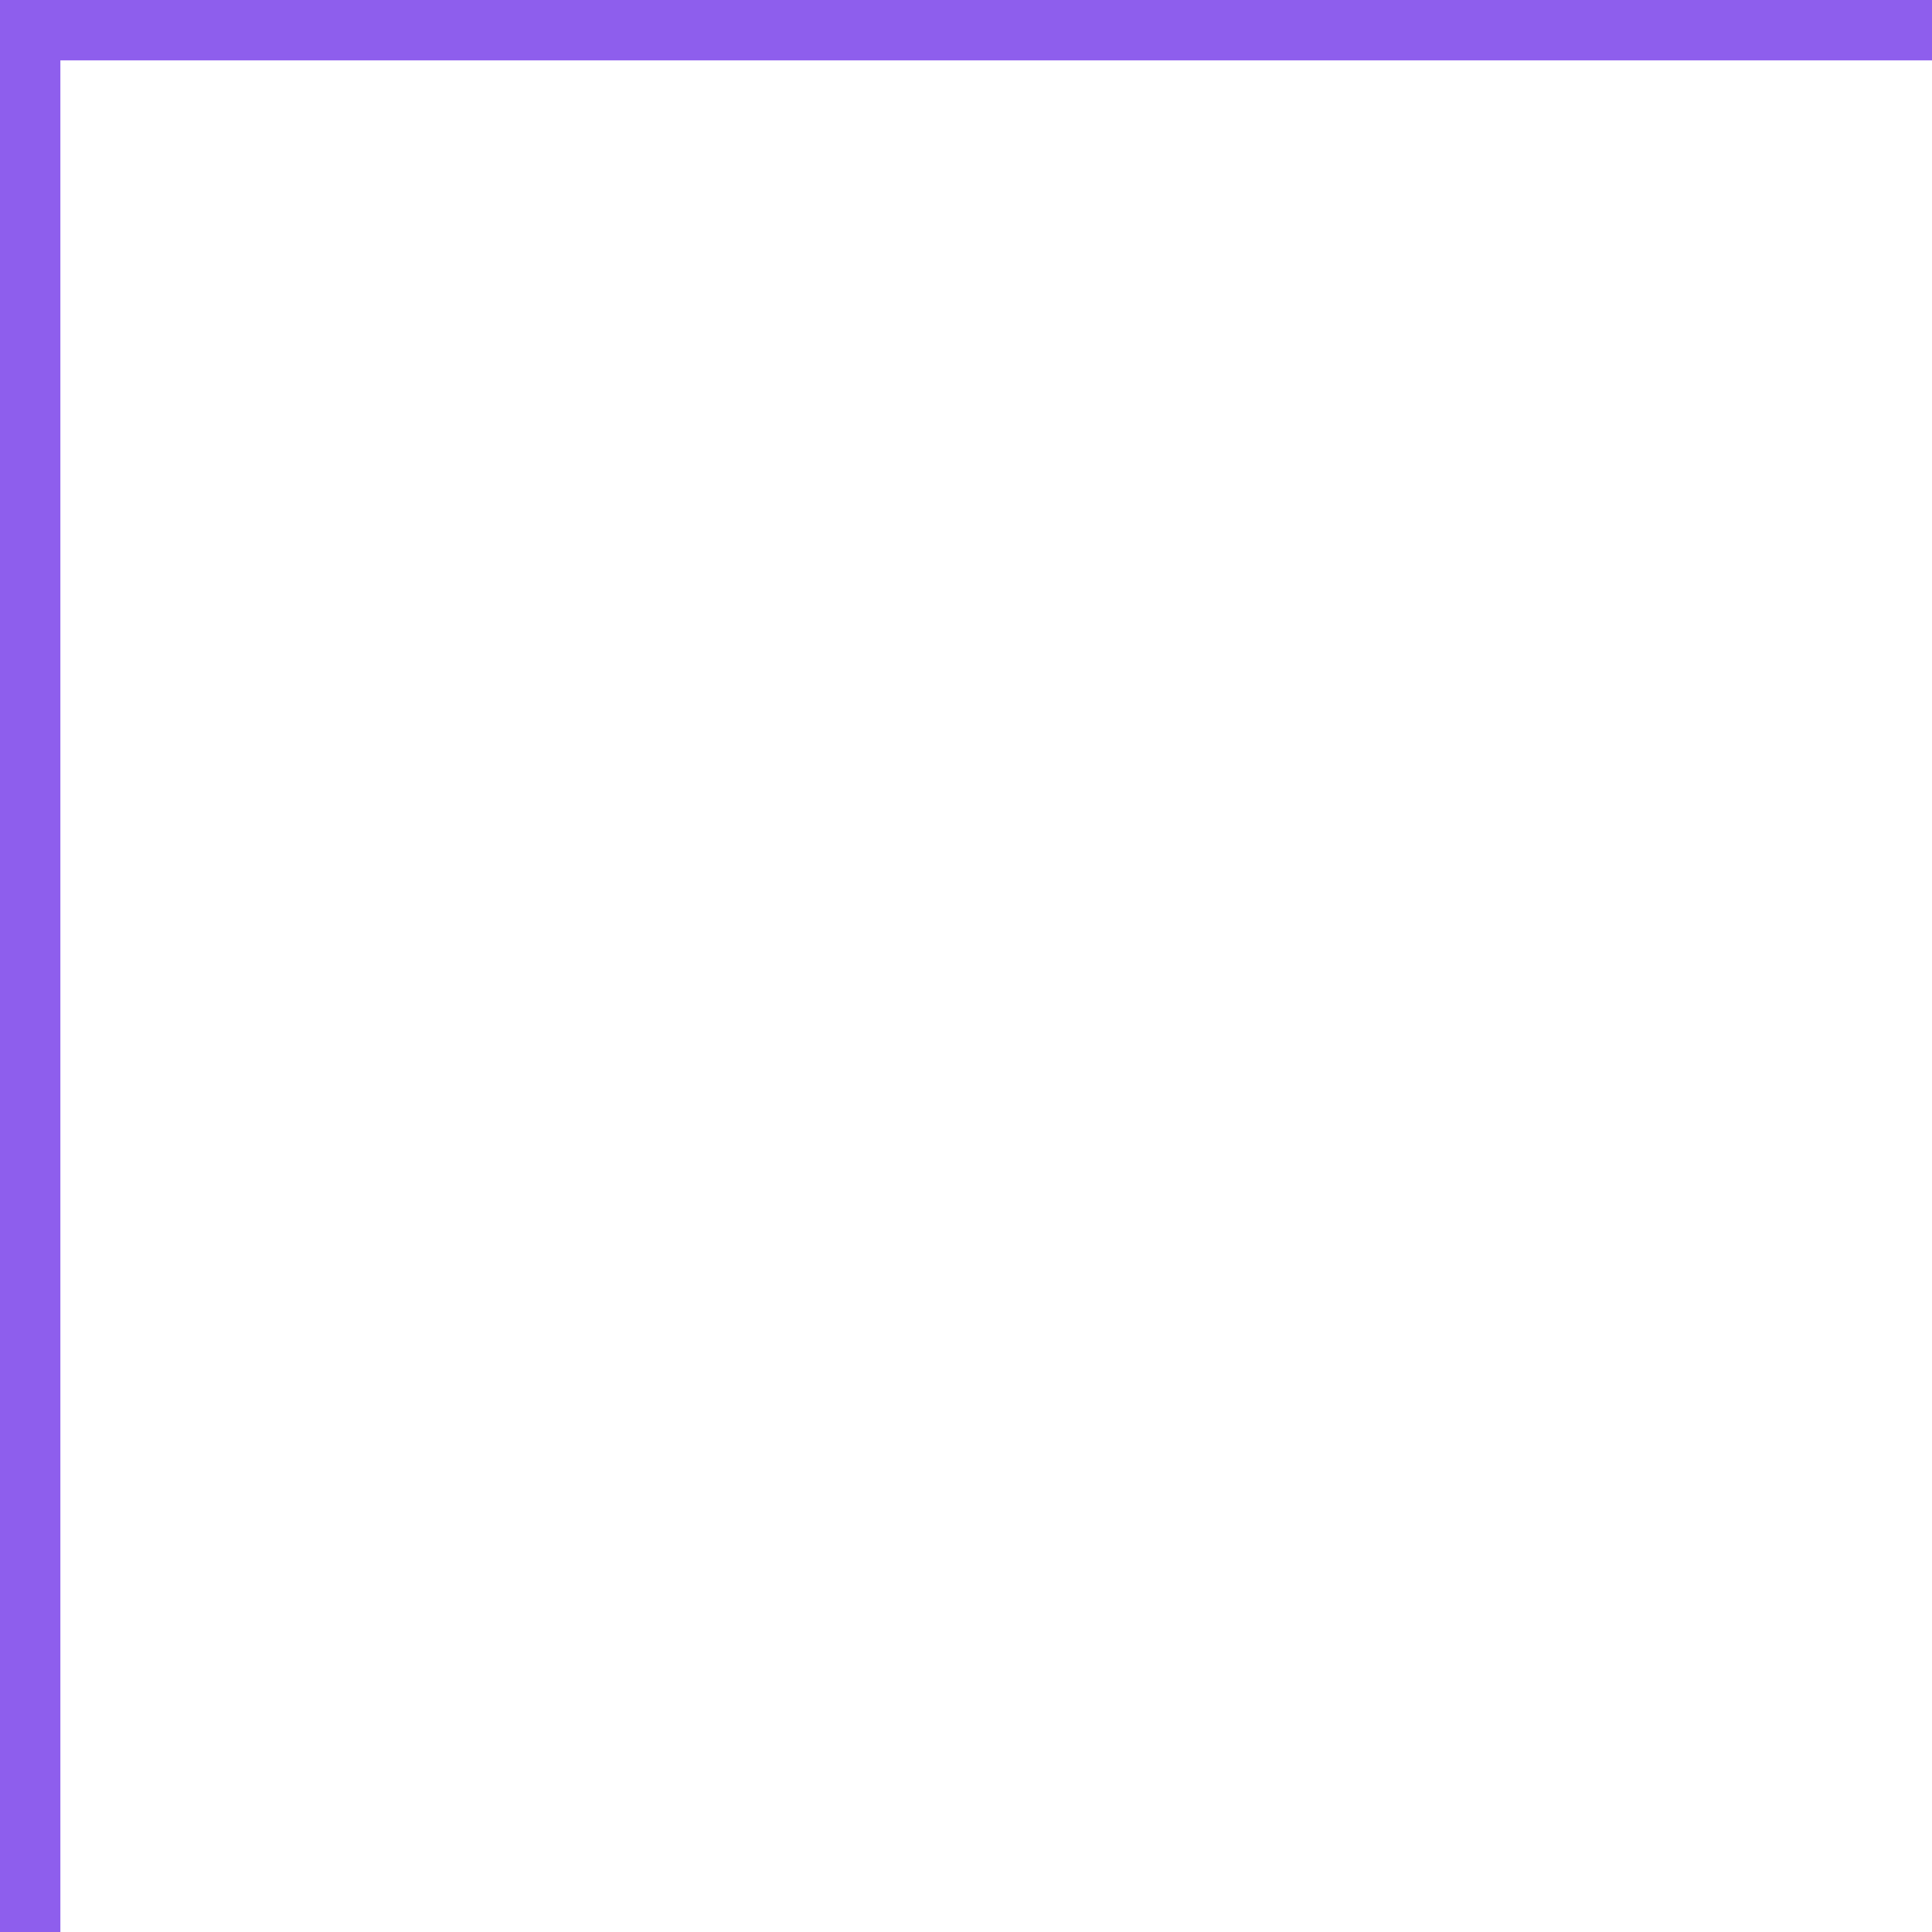
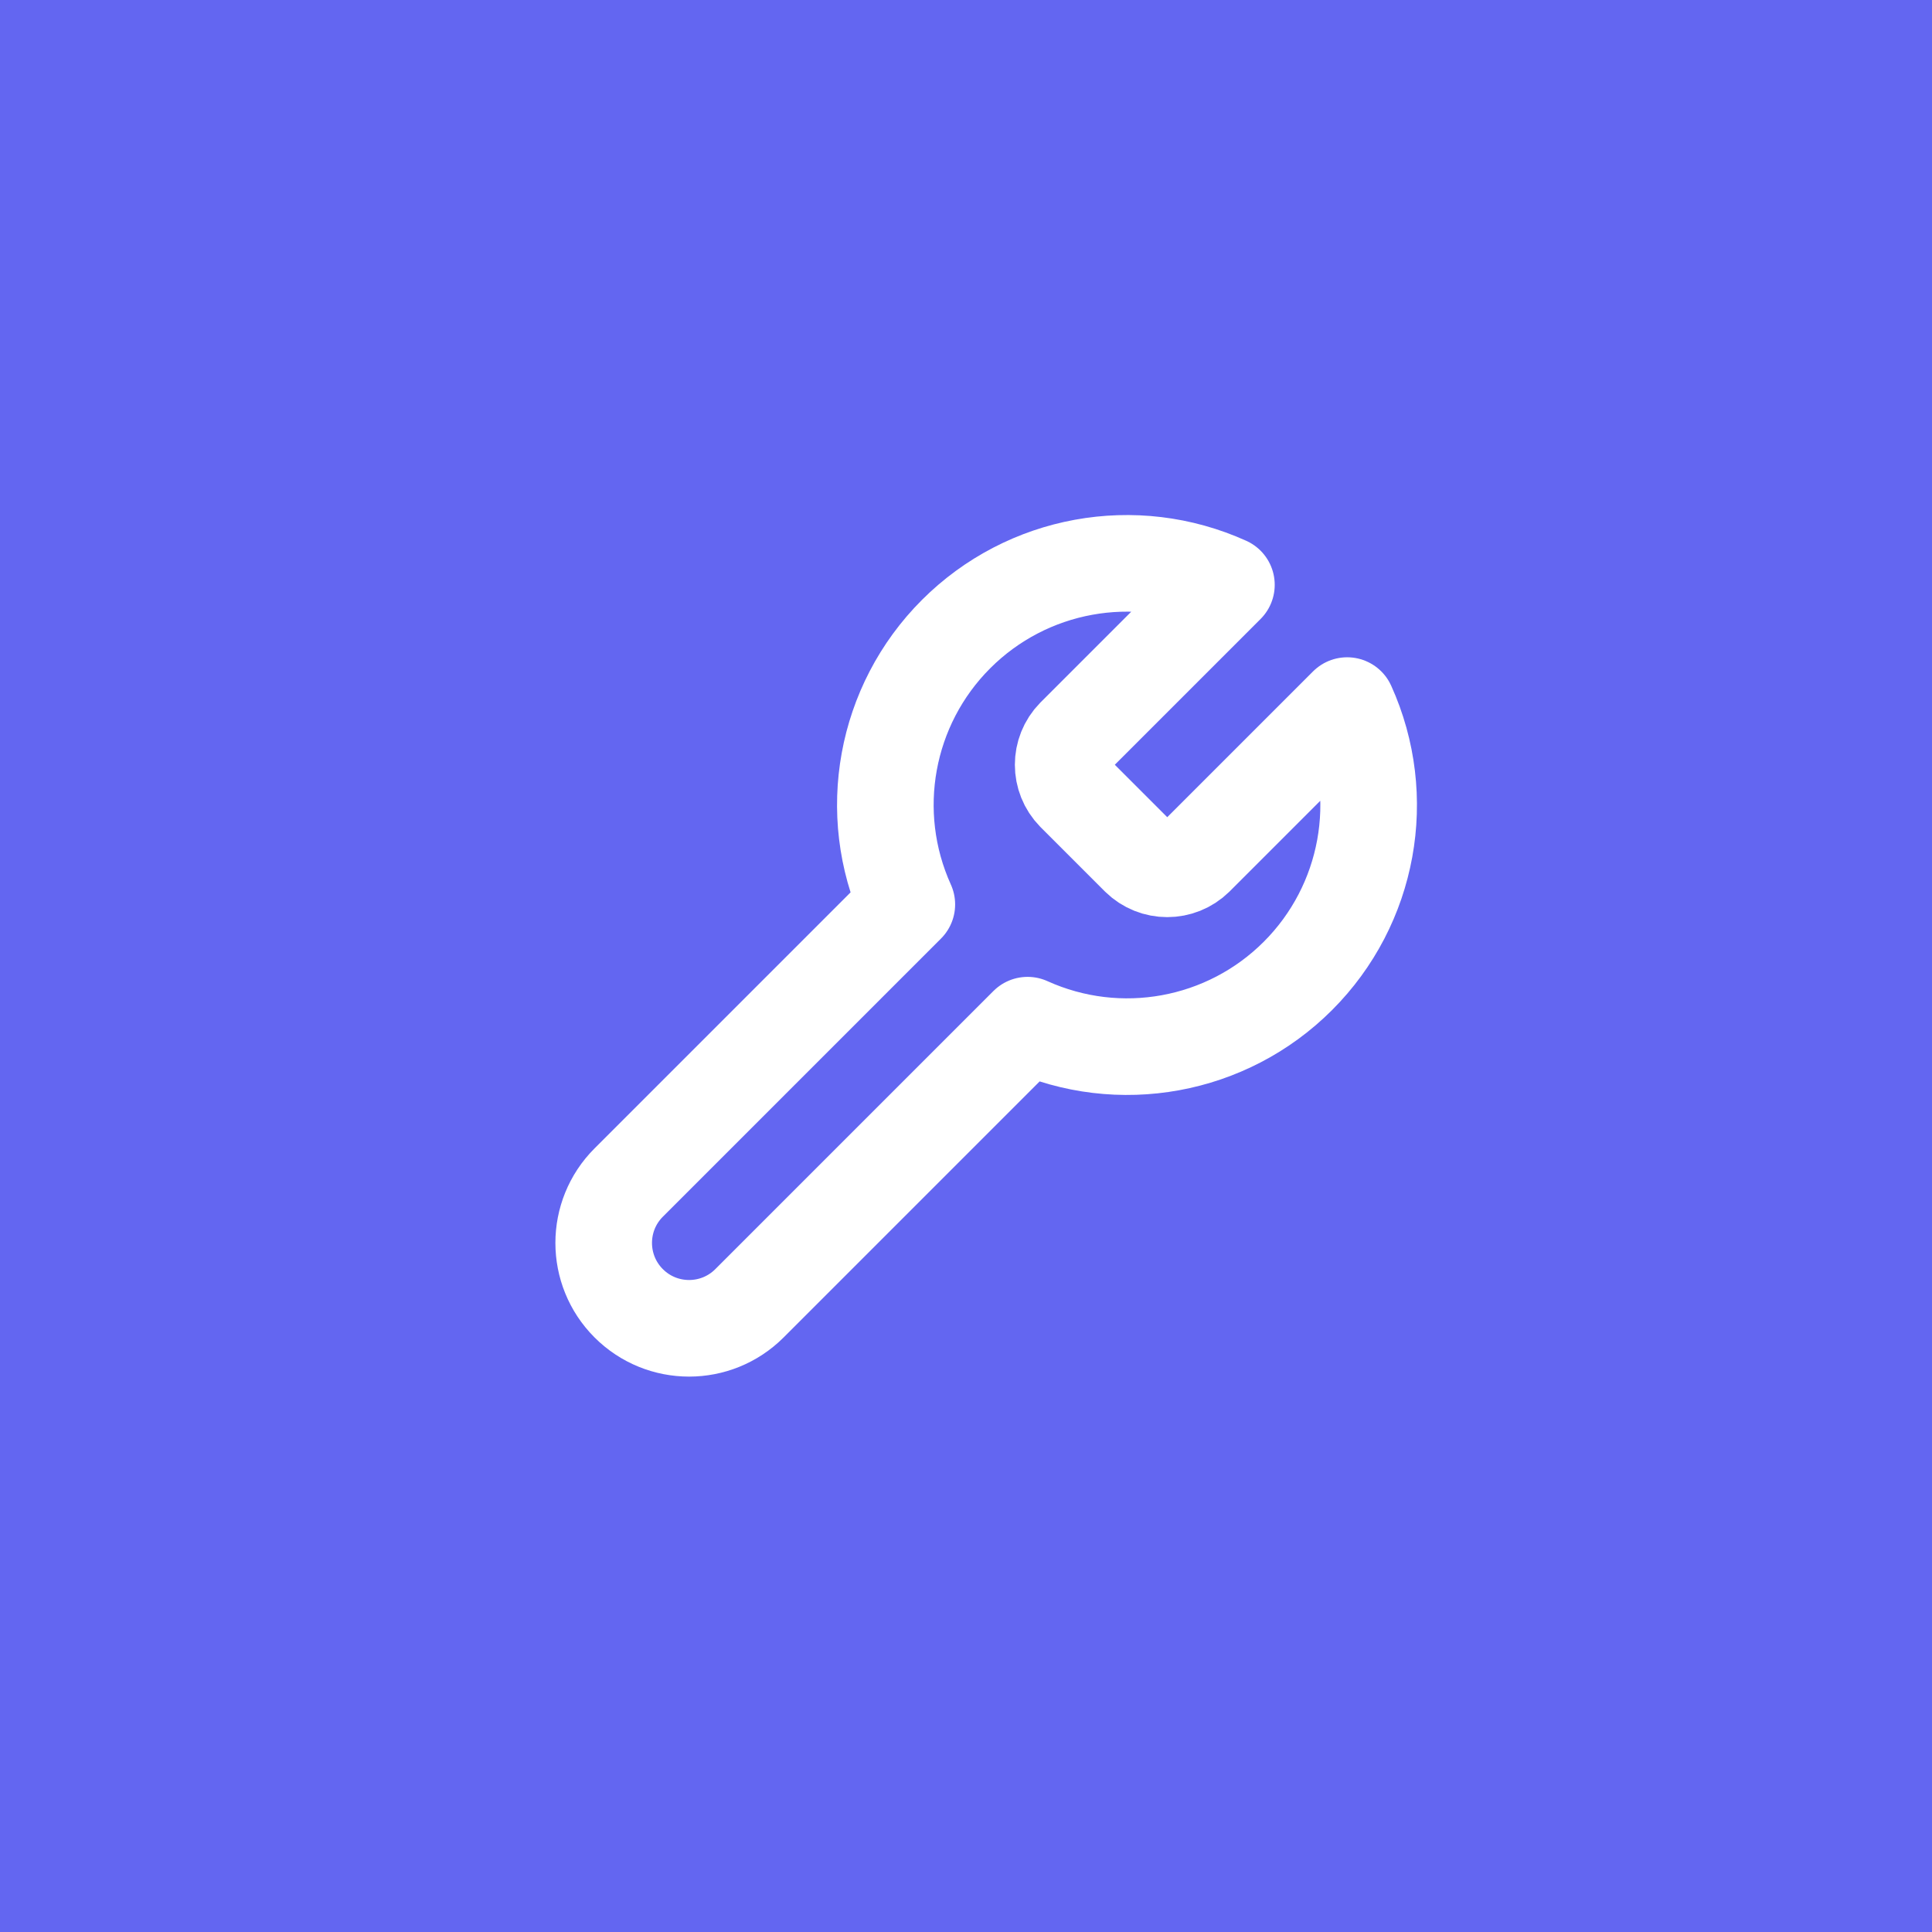
- <svg xmlns="http://www.w3.org/2000/svg" width="192" height="192" viewBox="0 0 24 24" fill="none" stroke="hsl(260 80% 65%)" stroke-width="1.5" stroke-linecap="round" stroke-linejoin="round">
-   <rect width="192" height="192" fill="white" />
+ <svg xmlns="http://www.w3.org/2000/svg" width="192" height="192" viewBox="0 0 192 192">
+   <rect x="0" y="0" width="192" height="192" fill="#6366f1" />
  <g transform="translate(48, 48) scale(4)">
-     <path d="M14.7 6.3a1 1 0 0 0 0 1.4l1.6 1.6a1 1 0 0 0 1.4 0l3.77-3.77a6 6 0 0 1-7.94 7.94l-6.91 6.91a2.12 2.12 0 0 1-3-3l6.91-6.91a6 6 0 0 1 7.94-7.94l-3.76 3.76z" />
+     <path d="M14.7 6.3a1 1 0 0 0 0 1.4l1.6 1.6a1 1 0 0 0 1.4 0l3.77-3.77a6 6 0 0 1-7.94 7.94l-6.91 6.91a2.12 2.12 0 0 1-3-3l6.91-6.91a6 6 0 0 1 7.94-7.94l-3.76 3.76z" fill="none" stroke="white" stroke-width="2.4" stroke-linecap="round" stroke-linejoin="round" />
  </g>
</svg>
